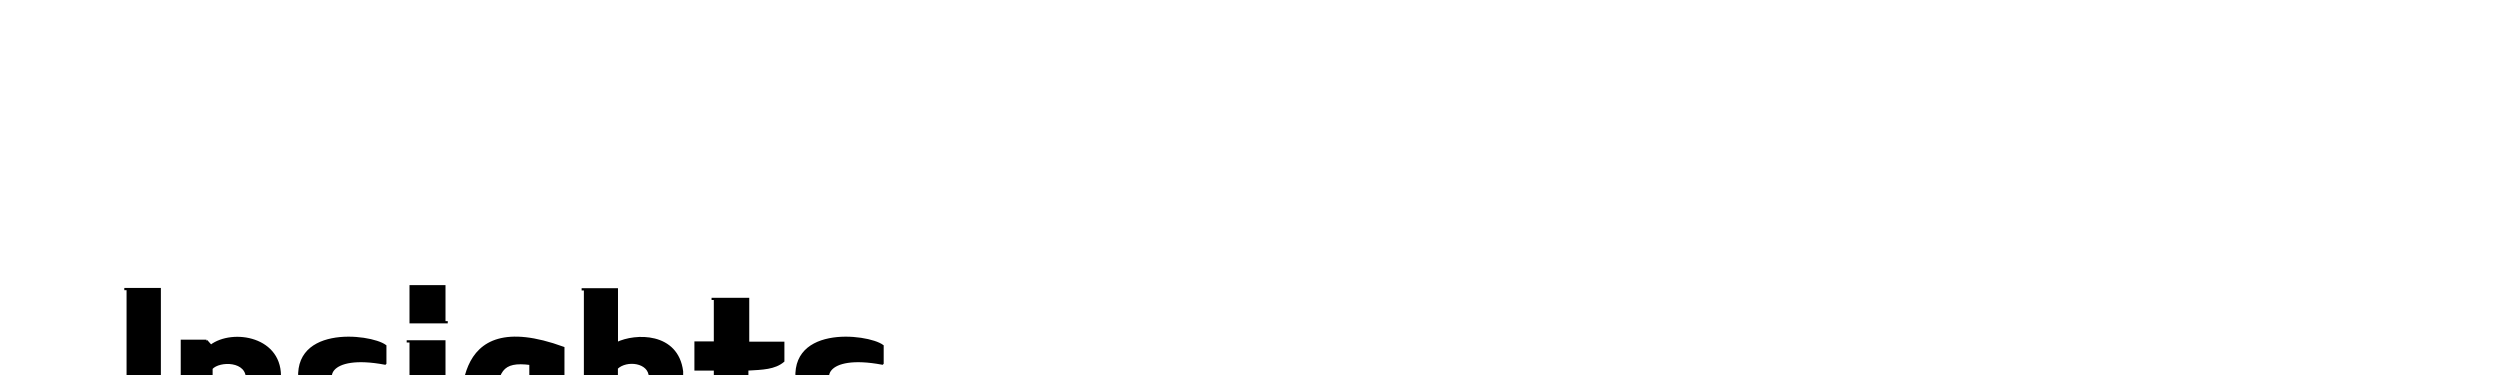
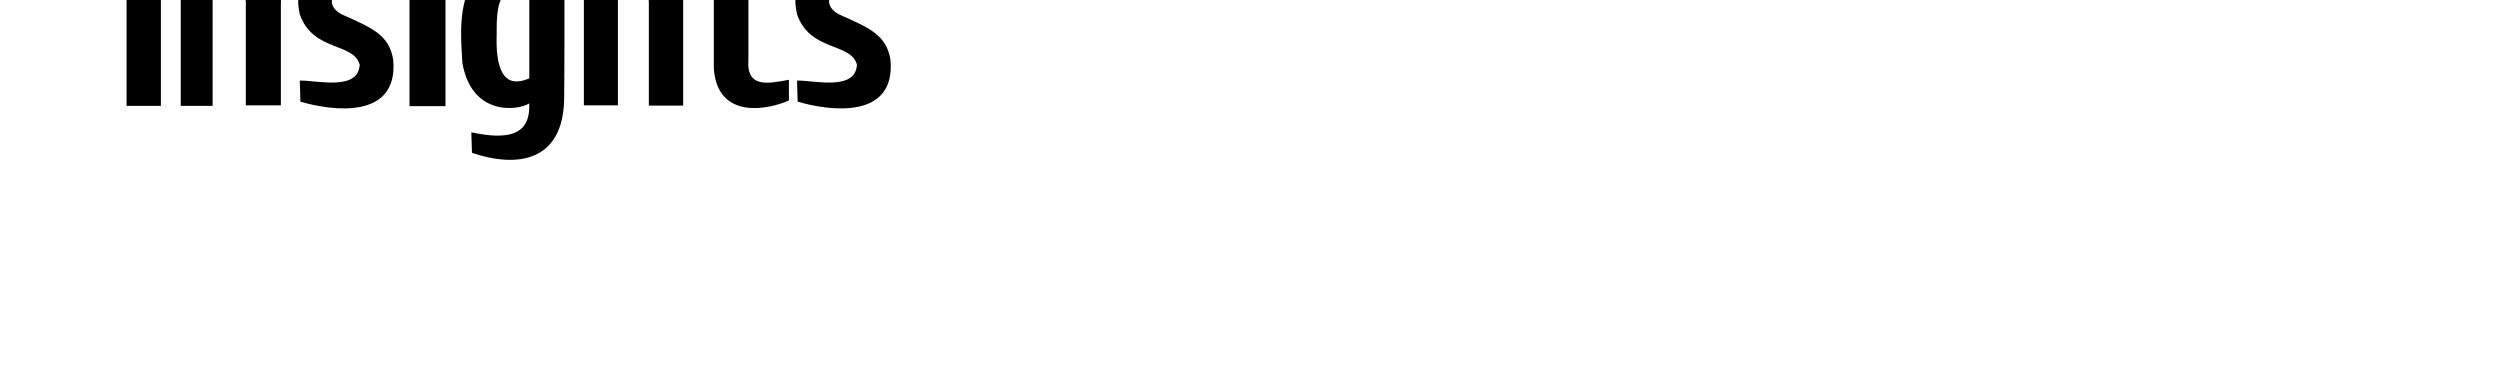
- <svg xmlns="http://www.w3.org/2000/svg" viewBox="0 -300 1000 35" width="1000px" height="150px">
+ <svg xmlns="http://www.w3.org/2000/svg" viewBox="0 -150 1000 35" width="1000px" height="150px">
  <g id="Insight" stroke="Black" stroke-width="2" fill="Black" transform="scale(.45) translate(0,-650)" style="background: Black;">
    <path id="LetterICapital" d="M 113.50,112.50                V 282 H 142 V 112.50 H 110.50" />
    <path id="LetterN" transform="translate(-2478,0)" d="M 2661.50,158.5                 H 2639.65 V 282 H 2666.00 V 183                C 2672.89,175.25 2698.89,175.25 2697.50,193.25                V 281.50 H 2726.65 V 193                 C 2729.39,155.5 2684.64,148.5 2665.55,162.90                L 2665.50,163.00 2661.50,158.50" />
    <path id="LetterS" d="M 342.50,178.50                   C 342.50,178.50 342.50,163.00 342.50,163.00                      329.00,153.00 254.50,144.75 267.50,201.50                      279.00,234.25 315.00,225.25 320.75,246.25                      319.50,271.00 282.50,261.50 267.50,261.50                      267.50,261.50 268.00,278.50 268.00,278.50                      295.75,286.50 353.50,294.25 348.50,242.00                      345.00,220.75 330.75,214.75 303.75,202.75                      285.25,193.75 290.25,169.00 342.25,178.75 z" />
    <path id="LetterI" d="M 365.00,159                   V 282.25 H 395.00 V 159 H 361.50                    M 395.00,142.00                   V 110.00 H 365.00 V 142.00 H 398.00" />
    <path id="LetterG" d="M 500.75,164.75                   C 397.25,127.00 411.00,219.00 412.00,244.75                      420.75,294.75 466.25,285.00 471.25,278.75                      474.00,312.00 449.00,313.75 420.00,307.75                      420.00,307.75 420.50,324.00 420.50,324.00                      451.25,334.50 501.25,338.25 500.50,273.25                      500.75,273.25 500.75,164.75 500.75,164.75 z                   M 471.50,179.25                   C 471.50,179.25 471.50,259.25 471.50,259.25                      464.25,262.00 438.50,274.00 440.50,219.25                      440.00,184.25 446.25,175.75 471.50,179.00 z" />
    <path id="LetterH" transform="translate(-4,0)" d="M 524,112.75 524,281.5                   H 552.25 V 182.75                   C 560.75,174.5 581.5,176.75 581.75,190.75                   V 281.75 H 610.25 V 185.67                    C 606,151.67 568.67,152.67 552.33,160.67                   V 112.75 H 521" />
    <path id="LetterT" d="M 635.50,121.25                   V 160 H 618.25 V 184 H 635.50 V 249.50                   C 638.5,295.25 684,284.75 700.25,277.5 V 261                   C 682.75,264.25 662.25,268.5 664.25,241.5                   V 184 C 678,183.25 688.5,183 696.25,176.5                   V 160.25 H 665 V 121.25 H 632.50" />
    <use href="#LetterS" x="442" />
  </g>
</svg>
